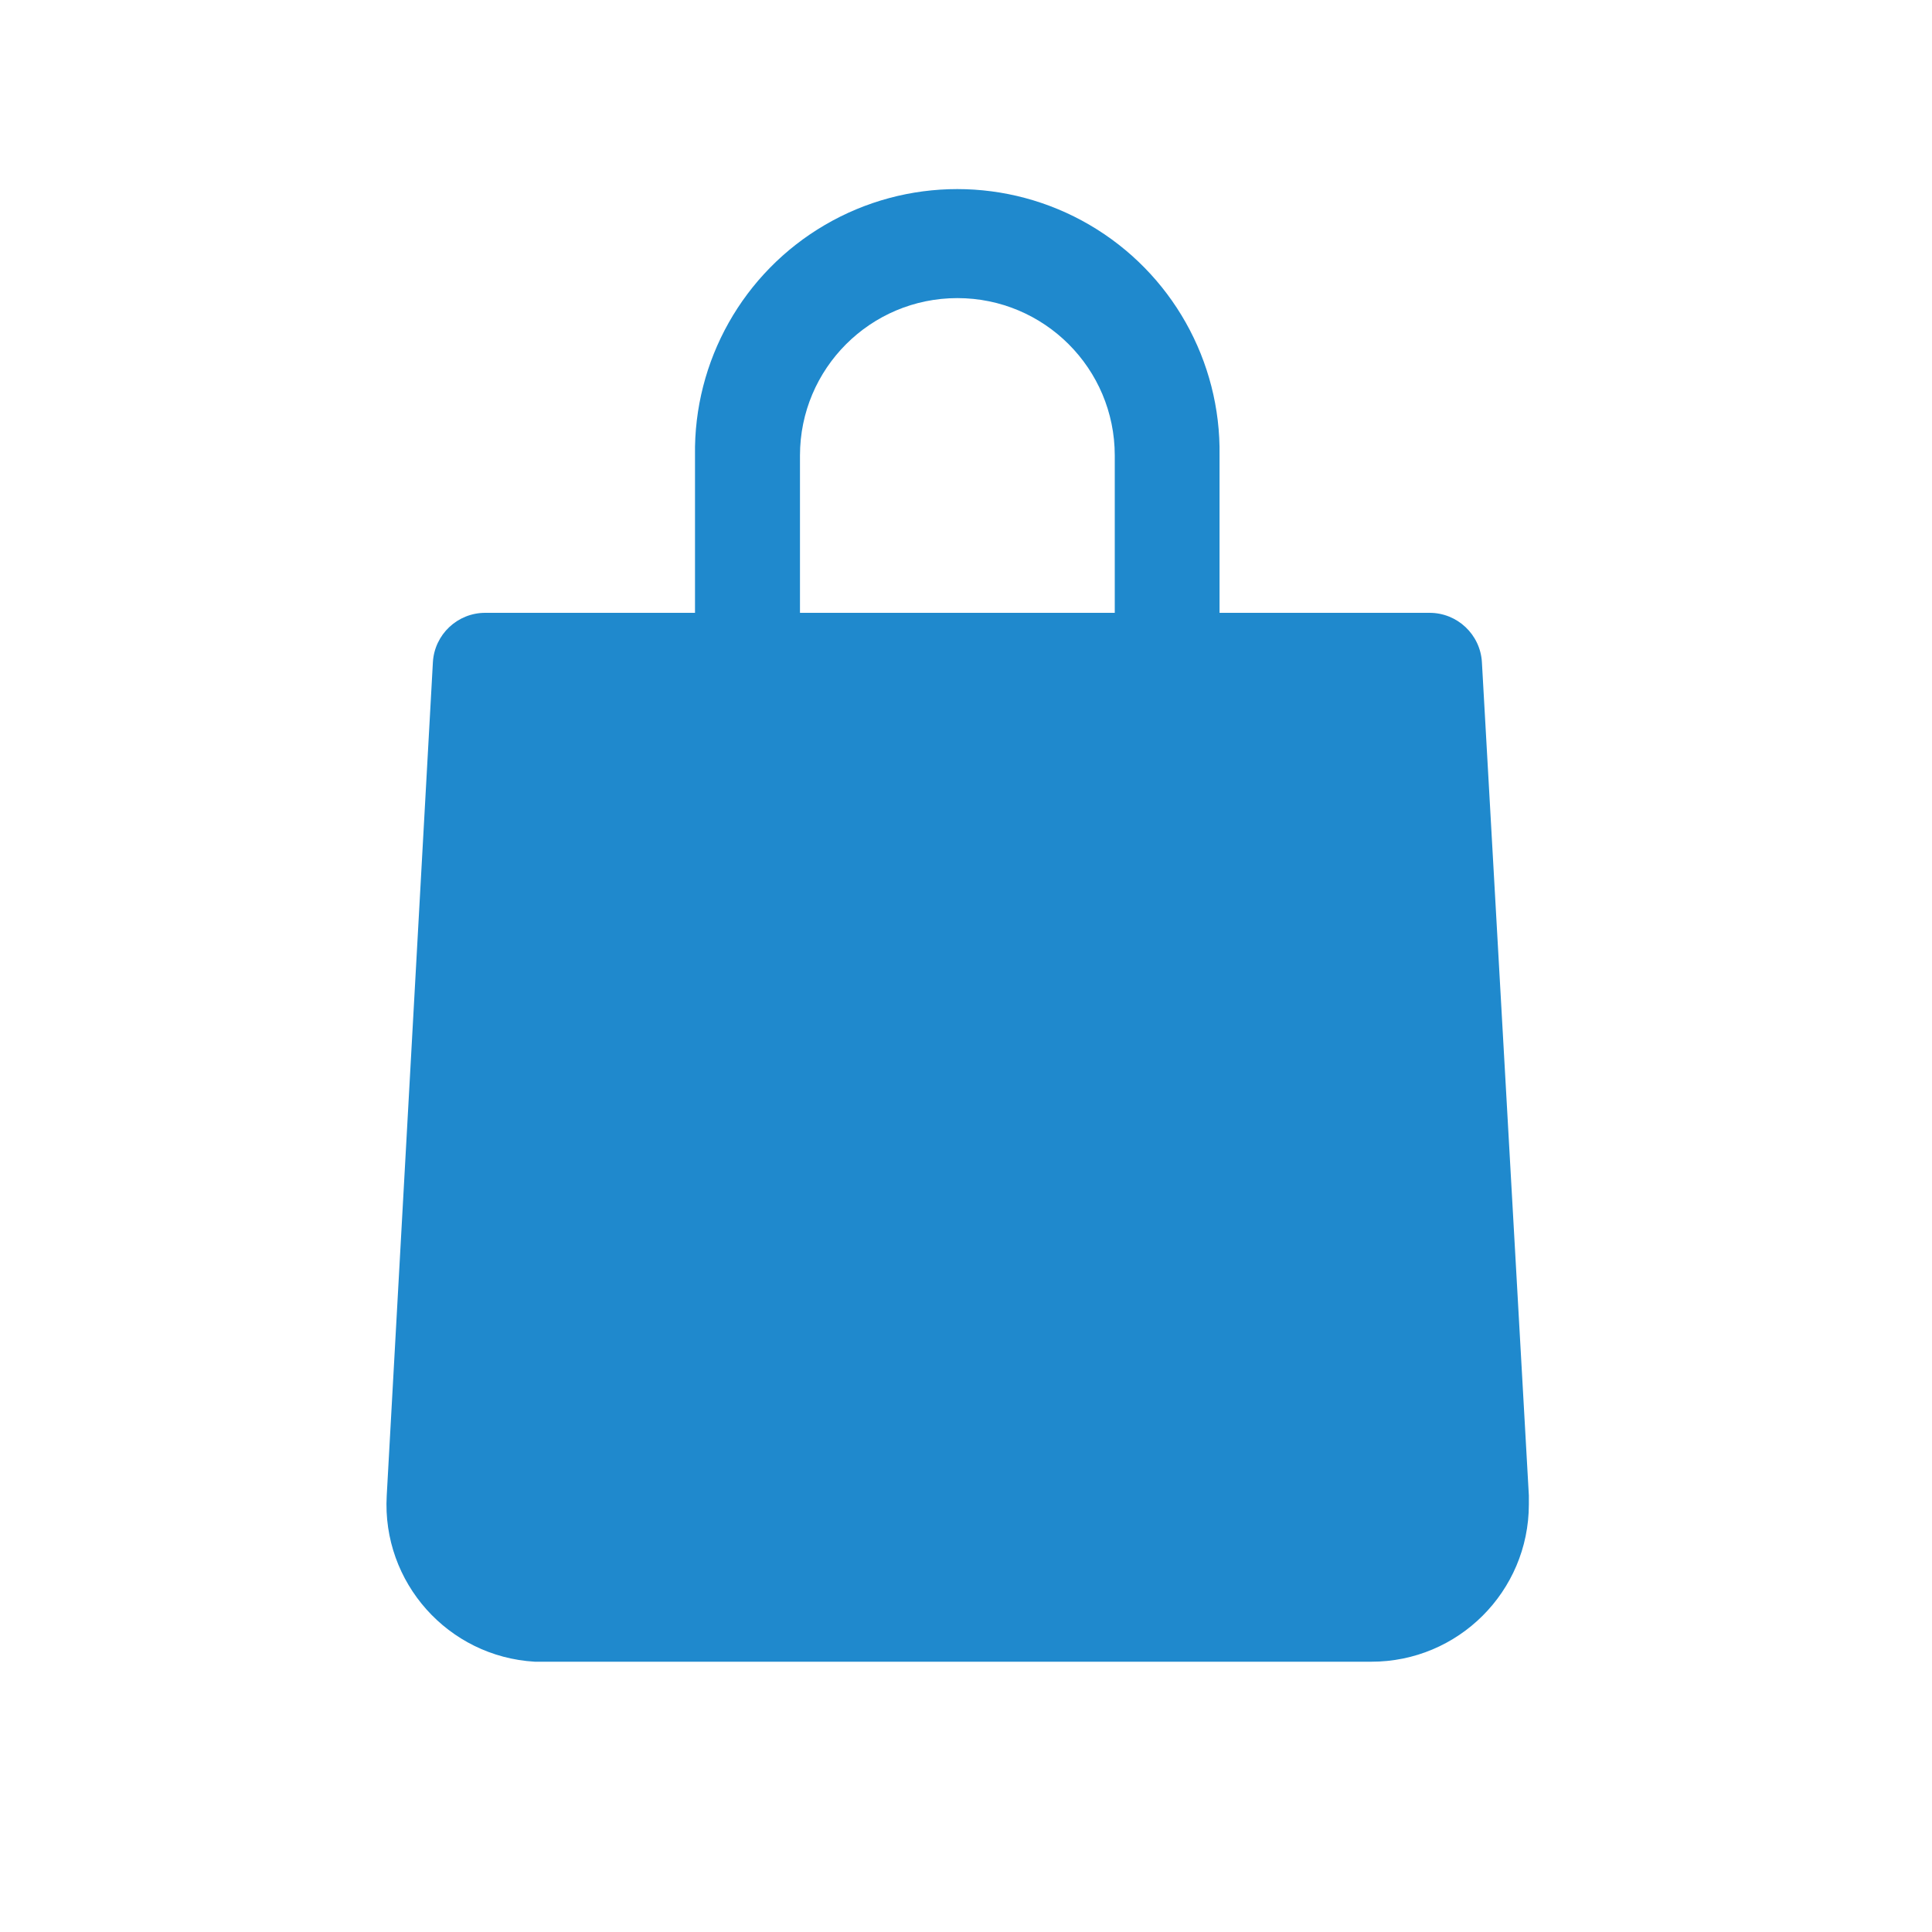
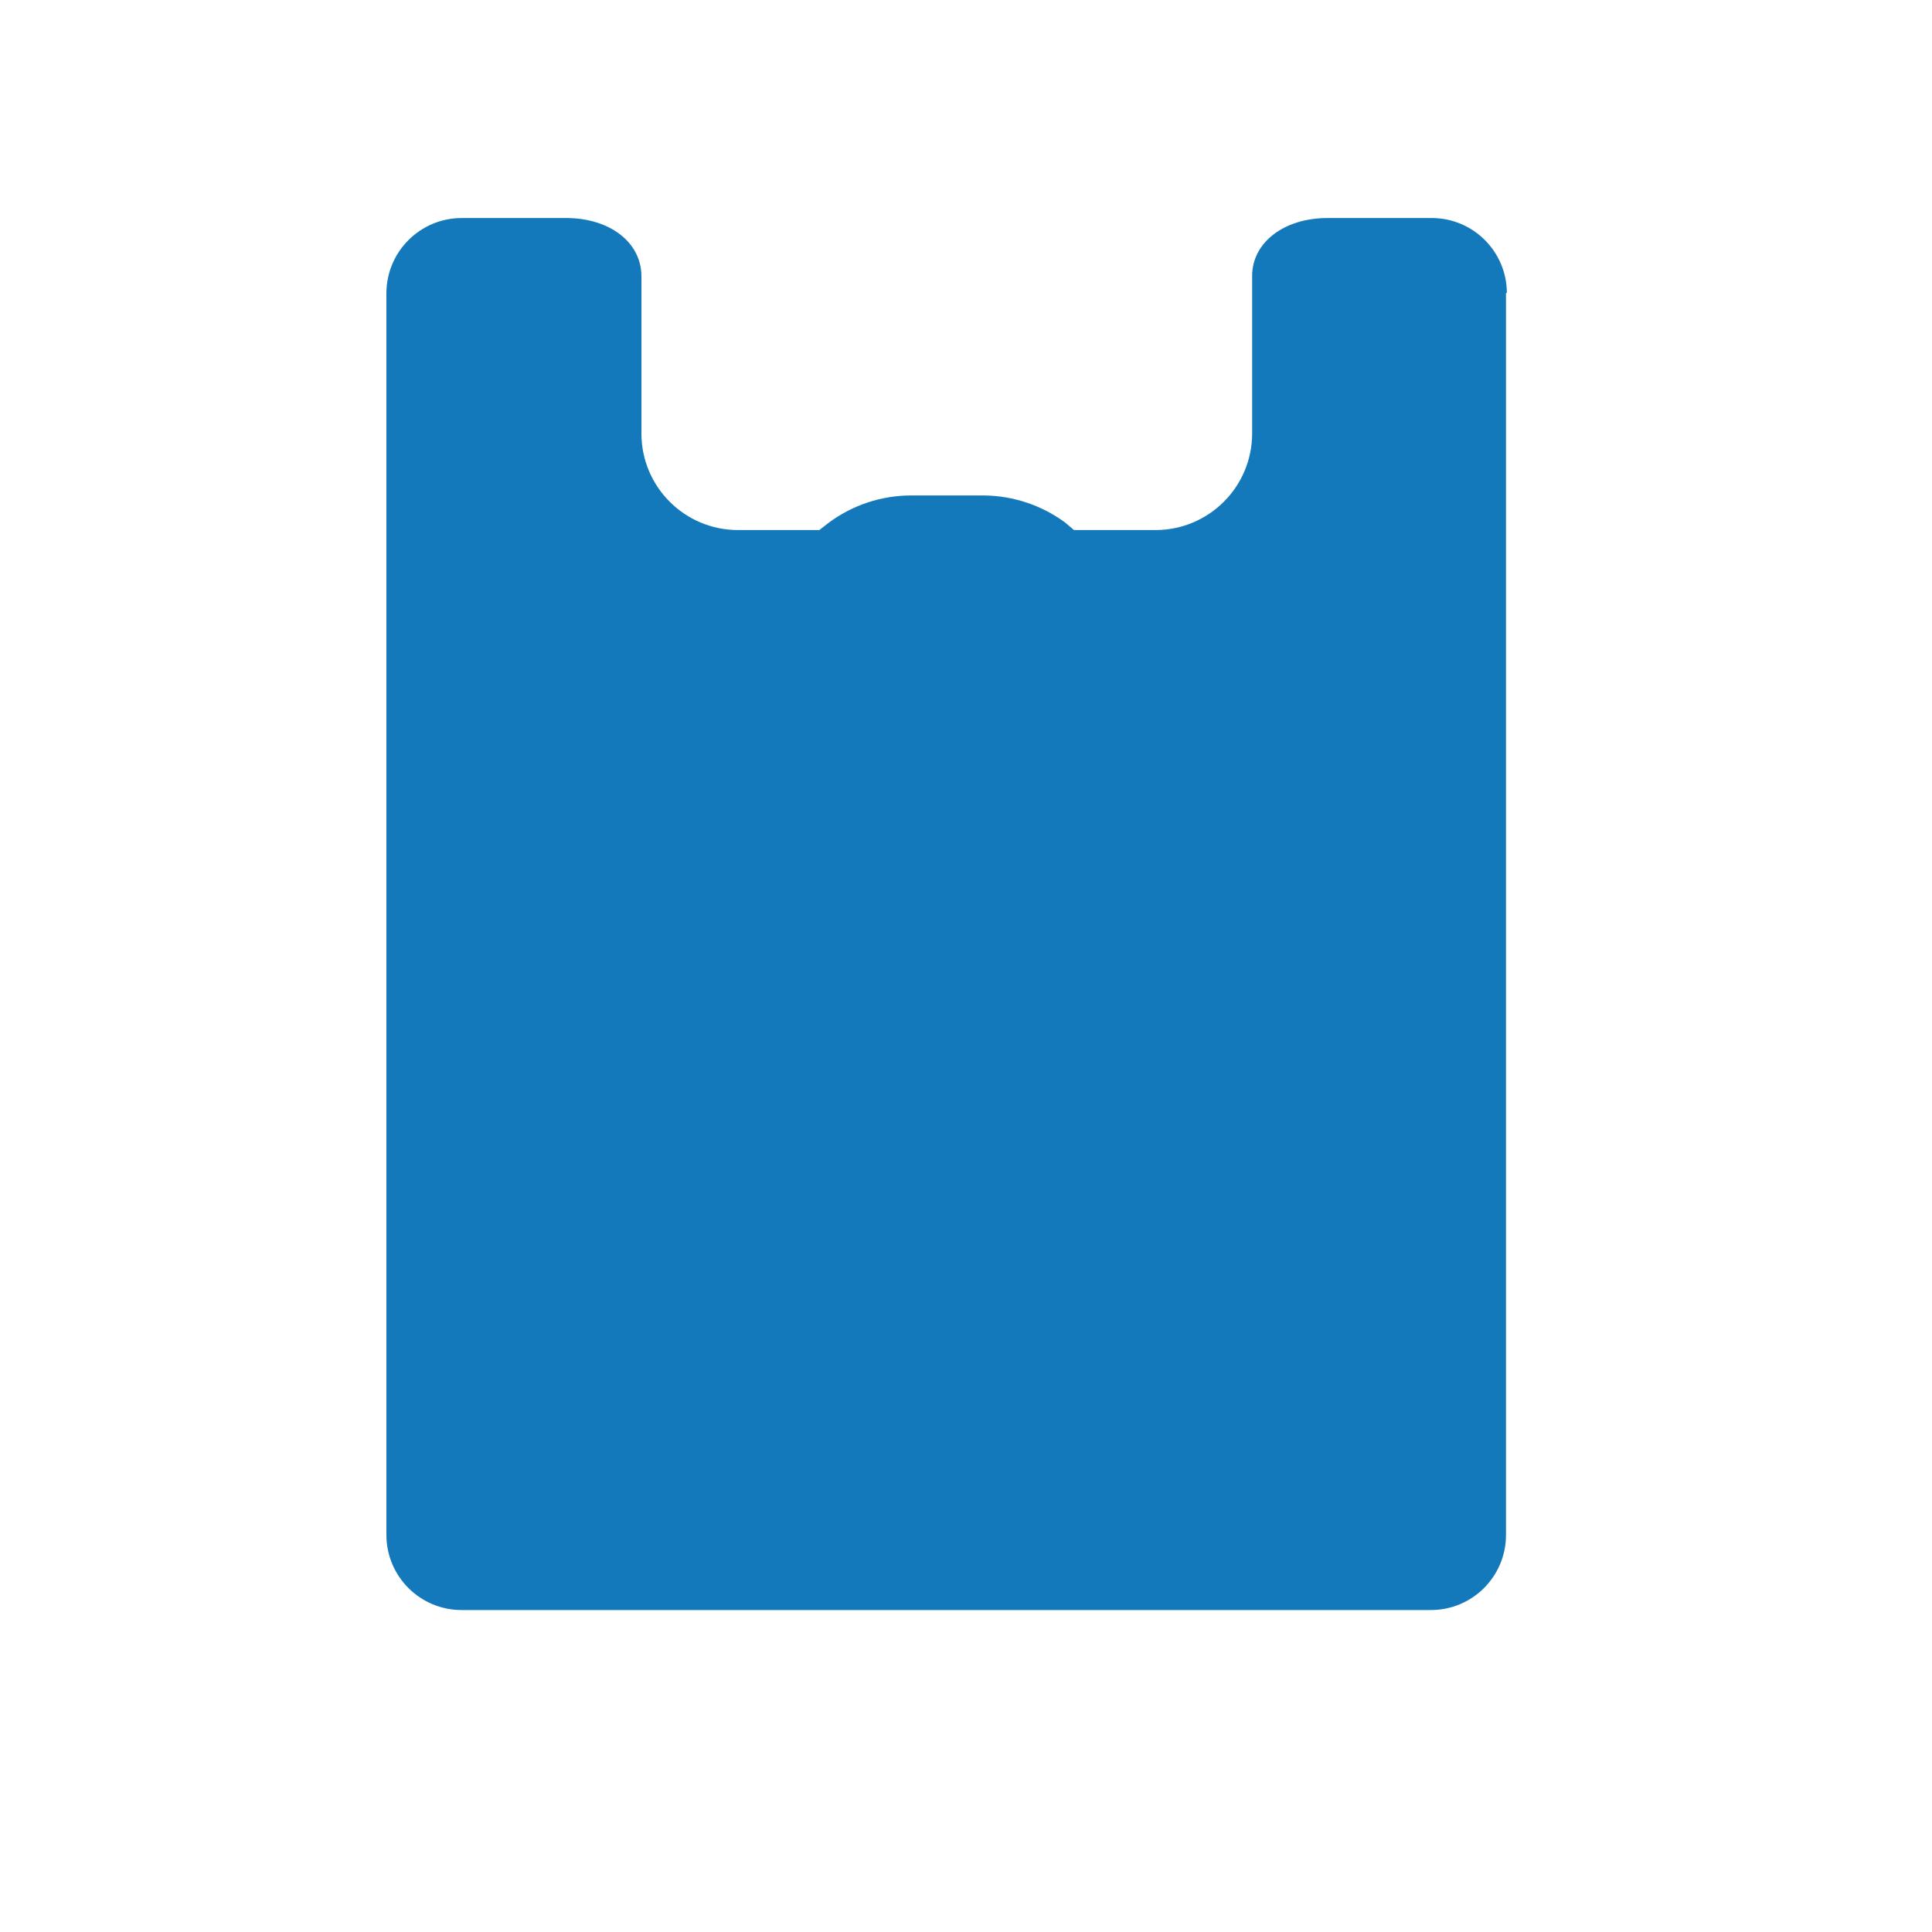
- <svg xmlns="http://www.w3.org/2000/svg" width="30" height="30" viewBox="0 0 30 30">
-   <g id="ic-takeout" transform="translate(-14 -6)">
-     <g id="Group_147" data-name="Group 147">
-       <g id="ic-table" transform="translate(-1190 -5)">
-         <rect id="Rectangle_22" data-name="Rectangle 22" width="30" height="30" transform="translate(1204 11)" fill="none" />
-       </g>
-       <g id="bag" transform="translate(-29.763 9)">
-         <g id="bag-2" data-name="bag" transform="translate(49.763)">
-           <path id="Path_162" data-name="Path 162" d="M66.774,7.282a.814.814,0,0,0-.815-.766H62.7V4.073a4.073,4.073,0,1,0-8.145,0V6.516H51.3a.814.814,0,0,0-.815.766l-.717,12.943a2.444,2.444,0,0,0,2.3,2.578H65.055a2.444,2.444,0,0,0,2.448-2.44q0-.071,0-.142ZM56.185,4.073a2.444,2.444,0,1,1,4.888,0V6.516H56.185Z" transform="translate(-49.763)" fill="#1f89cd" />
-         </g>
+ <svg xmlns="http://www.w3.org/2000/svg" width="20" height="20" viewBox="0 0 20 20">
+   <g id="ic-takeout" transform="translate(-14 -5.875)">
+     <g id="Group_147" data-name="Group 147" transform="translate(14 6)">
+       <g id="ic-table">
+         <rect id="Rectangle_22" data-name="Rectangle 22" width="20" height="20" transform="translate(0 -0.125)" fill="none" />
      </g>
    </g>
+     <path id="bag" d="M23.384,3.276V16.134a.777.777,0,0,1-.778.776H12.572a.778.778,0,0,1-.778-.776V3.278a.78.78,0,0,1,.778-.778h1.082c.451,0,.778.25.78.6v1.63a1,1,0,0,0,1,1h.842l.1-.078a1.432,1.432,0,0,1,.839-.28h.766a1.441,1.441,0,0,1,.839.28l.092.078h.844a1,1,0,0,0,1-1V3.1c0-.347.33-.6.781-.6h1.08a.778.778,0,0,1,.776.776Z" transform="translate(6.206 5.632)" fill="#1379bb" />
  </g>
</svg>
